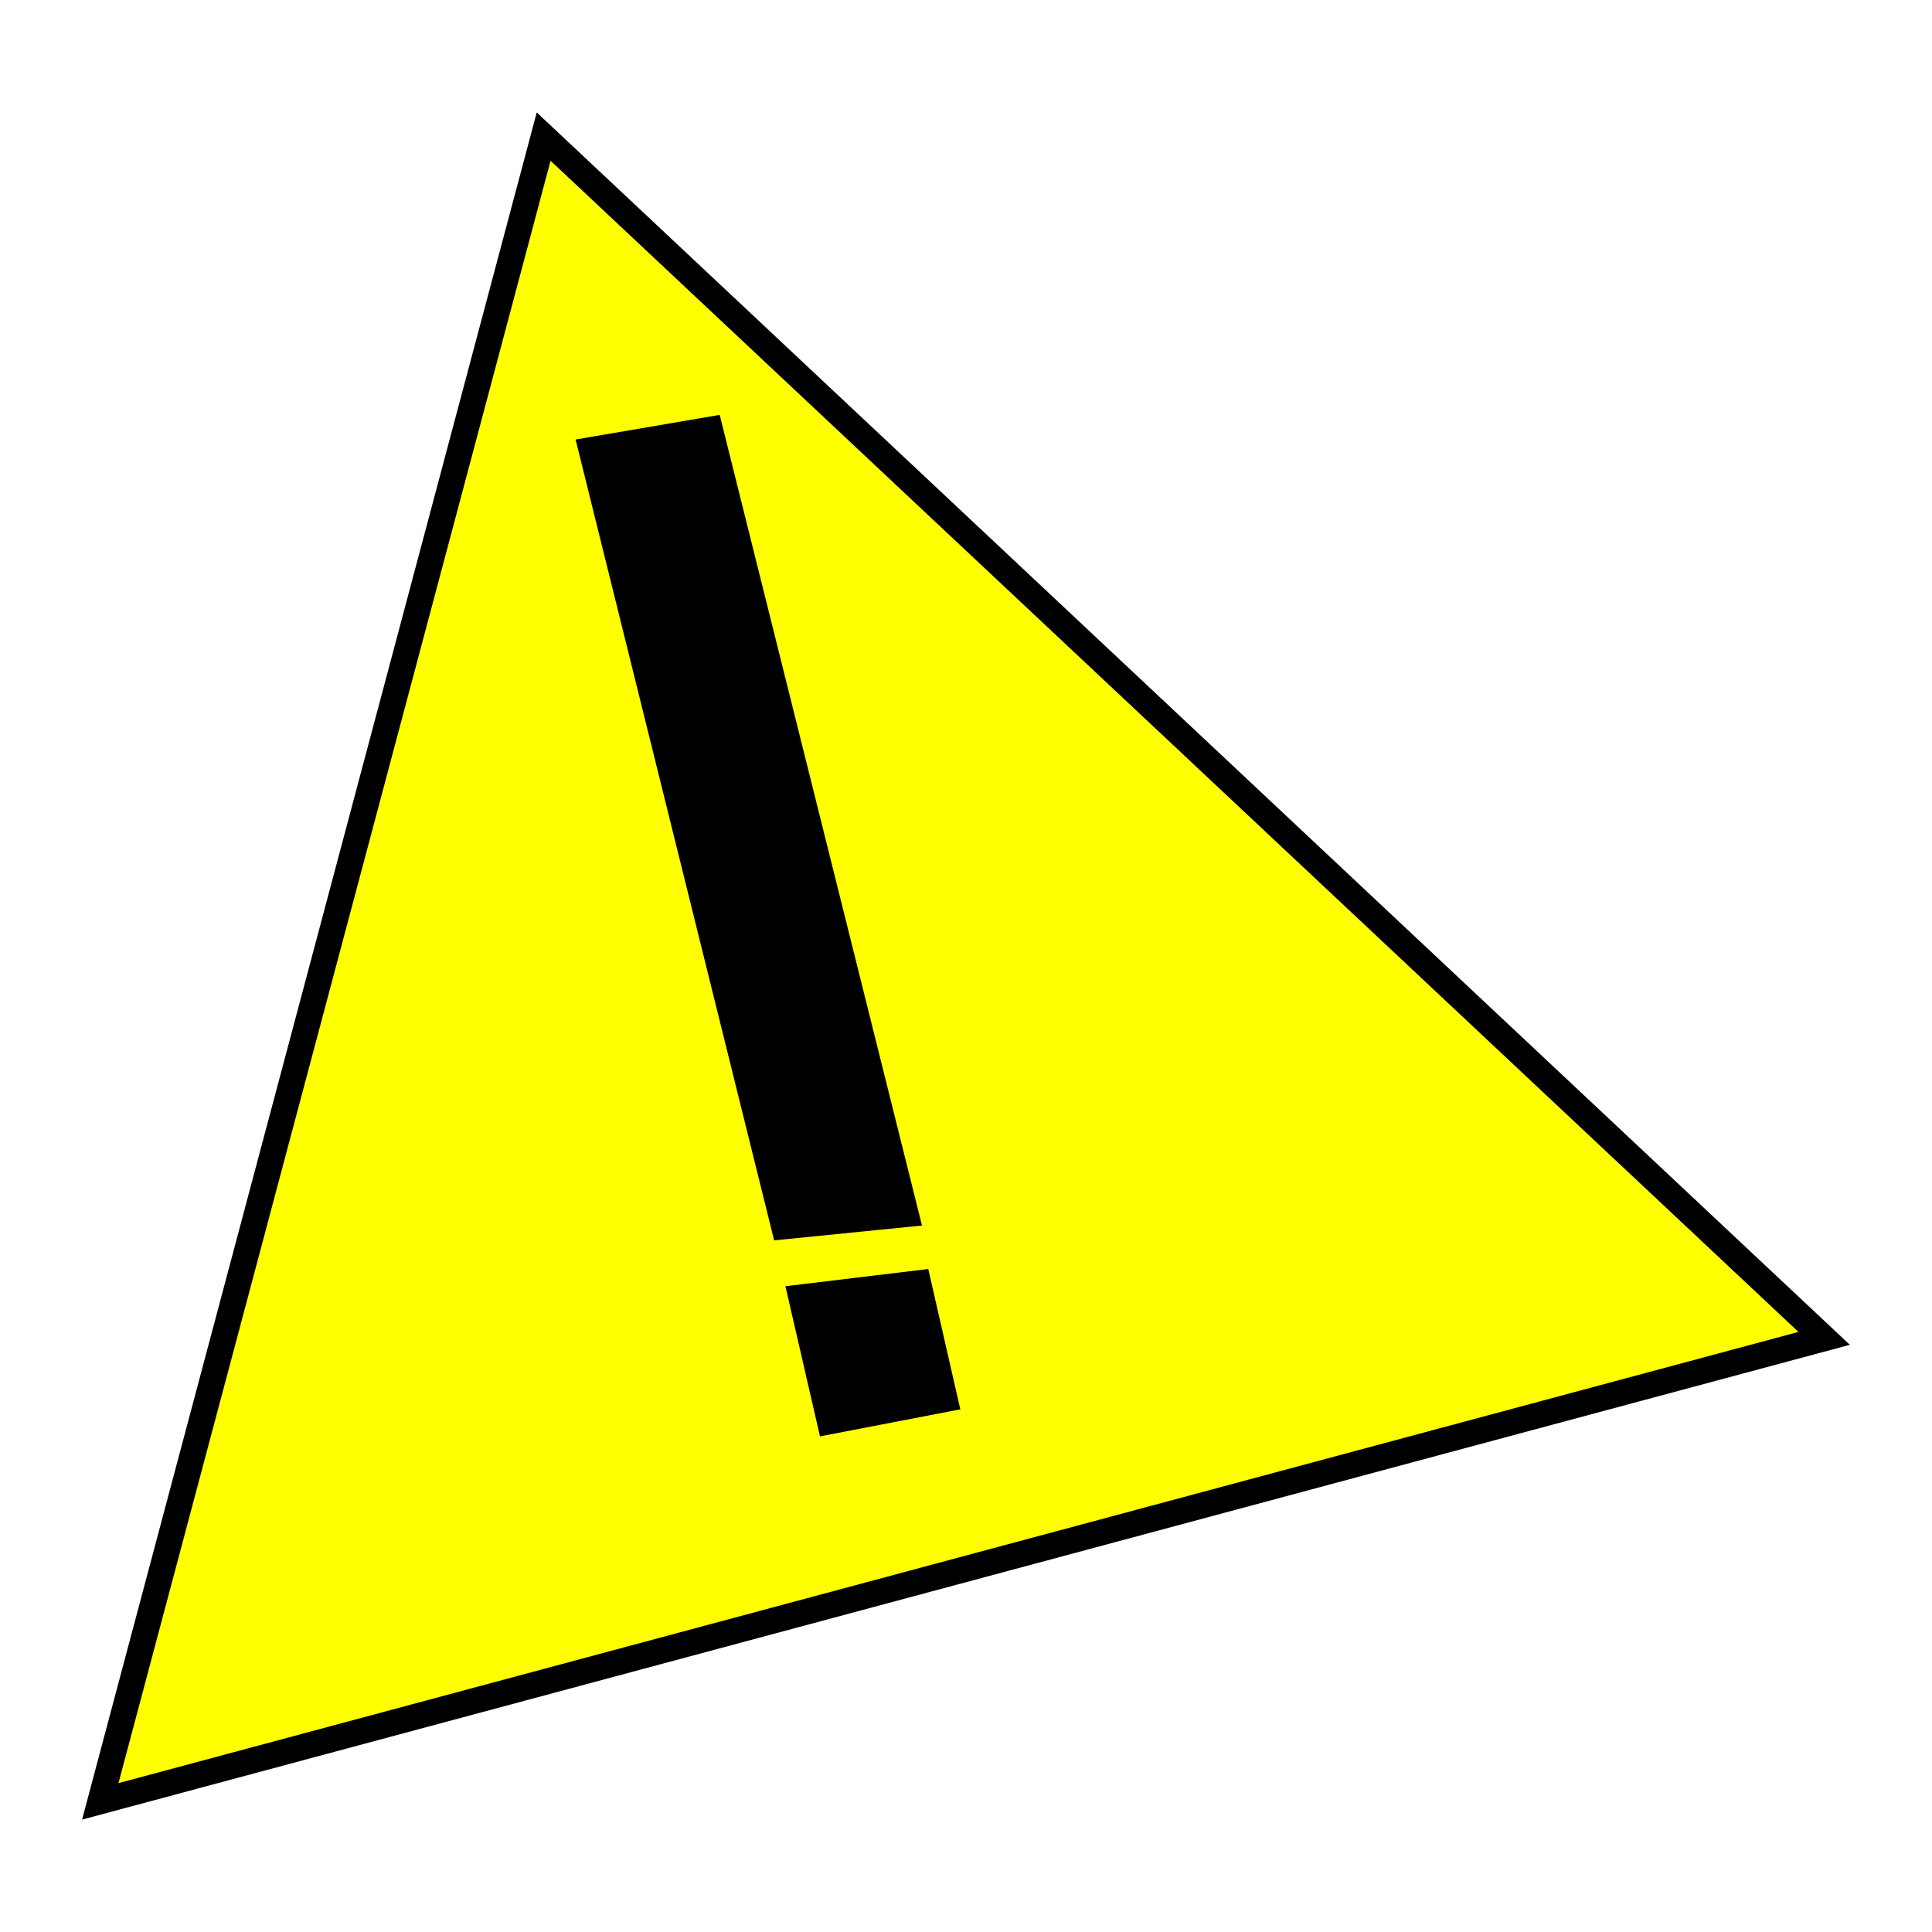
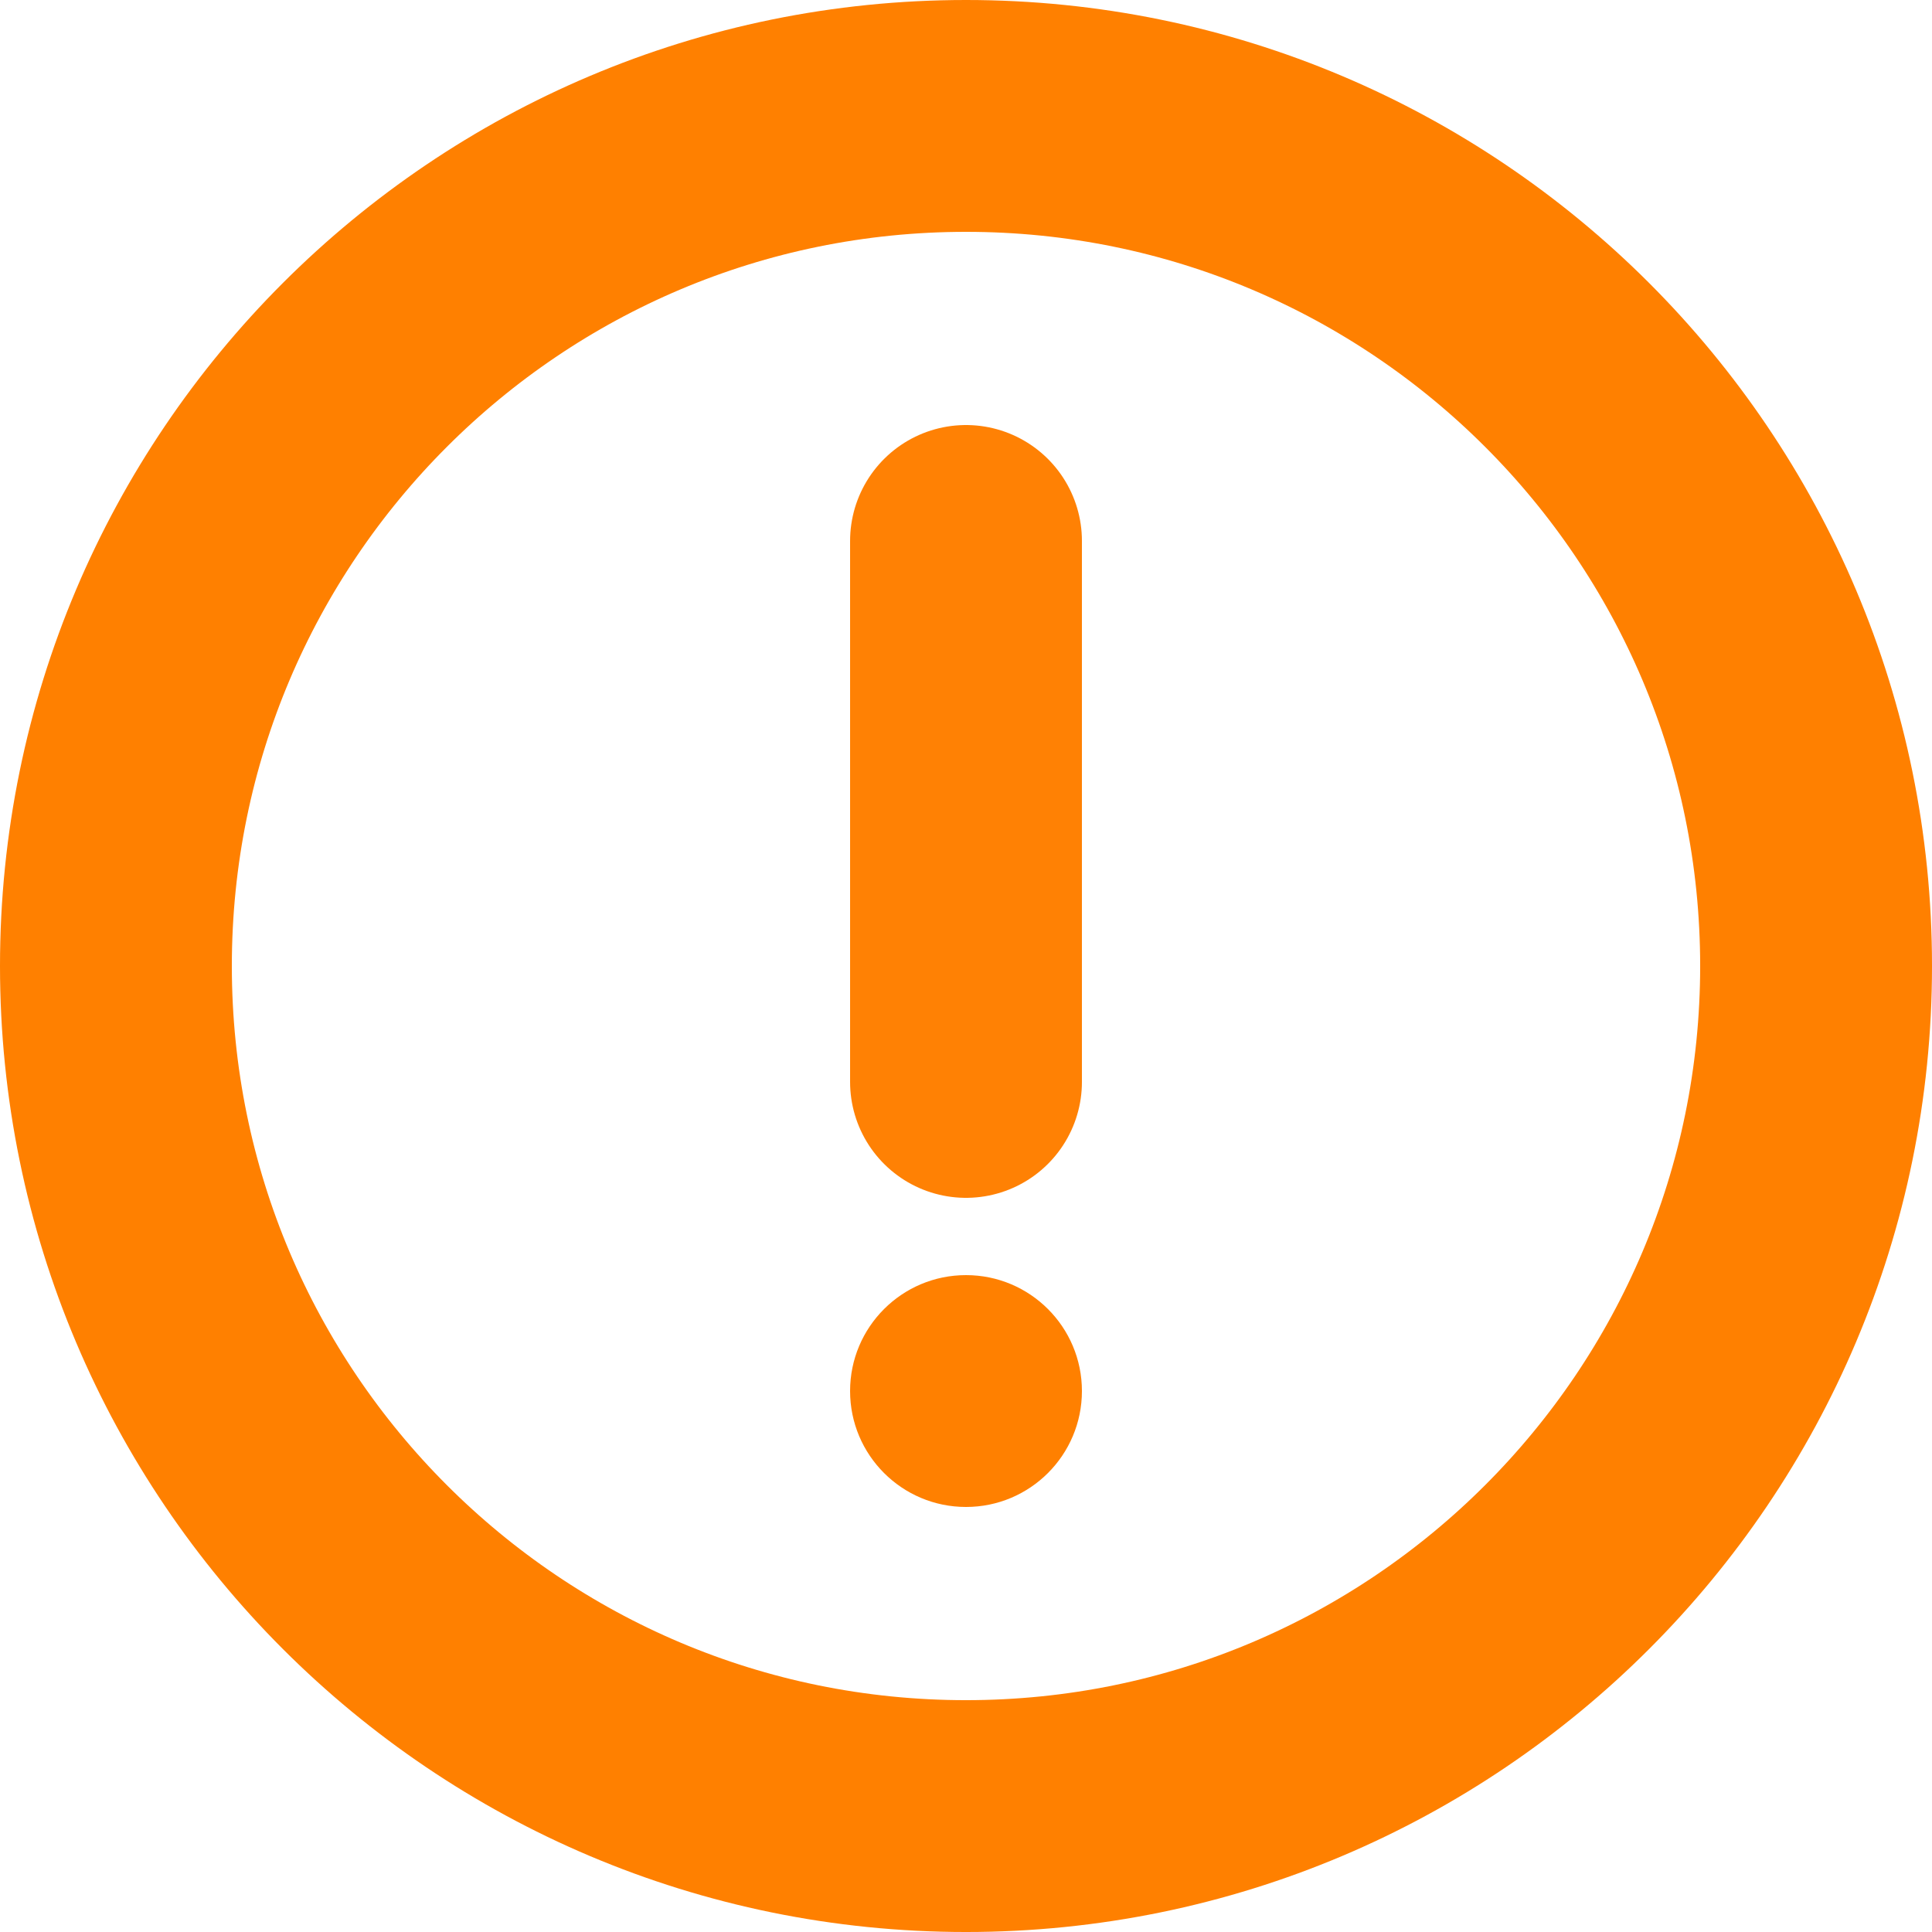
- <svg xmlns="http://www.w3.org/2000/svg" width="64" height="64" viewBox="0 0 16.933 16.933" version="1.1" id="svg5">
-   <defs id="defs2" />
+ <svg xmlns="http://www.w3.org/2000/svg" width="1000" height="1000" viewBox="0 0 264.583 264.583" version="1.1" id="svg1">
+   <defs id="defs1" />
  <g id="layer1">
-     <g id="g1514" transform="translate(-0.5022167,-0.09785754)">
-       <path style="fill:#ffff00;fill-opacity:1;stroke:#000000;stroke-width:0.226;stroke-dasharray:none;stroke-opacity:1" d="M 5.267,1.295 16.49,11.828 1.381,15.886 Z" id="path245" />
-       <path style="fill:#000000;fill-opacity:1;stroke:none;stroke-width:0.226;stroke-dasharray:none;stroke-opacity:1" d="M 5.547,3.95 6.81,3.734 8.583,10.839 7.287,10.969 Z" id="path1035" />
-       <path style="fill:#000000;fill-opacity:1;stroke:none;stroke-width:0.226;stroke-dasharray:none;stroke-opacity:1" d="m 7.386,11.371 1.252,-0.151 0.281,1.23 -1.23,0.237 z" id="path1509" />
+     <circle style="fill:none;fill-opacity:1;stroke:#ff8000;stroke-width:31.75;stroke-linecap:round;stroke-linejoin:round;stroke-opacity:1;paint-order:markers stroke fill" id="path1" cx="132.292" cy="132.292" r="116.417" />
+     <g id="g2" transform="translate(-5.086263e-6,-1.8929983e-5)">
+       <path style="fill:none;stroke:#ff8104;stroke-width:31.75;stroke-linecap:round;stroke-linejoin:round;stroke-dasharray:none;stroke-opacity:1;paint-order:markers stroke fill" d="m 132.292,74.083 -1e-5,74.083" id="path5-5" />
+       <ellipse style="fill:#ff8000;fill-opacity:1;stroke:none;stroke-width:3.175;stroke-linecap:round;stroke-linejoin:round;stroke-dasharray:none;paint-order:markers stroke fill" id="ellipse1-3" cx="132.292" cy="190.5" rx="15.875" ry="15.875" />
    </g>
  </g>
</svg>
